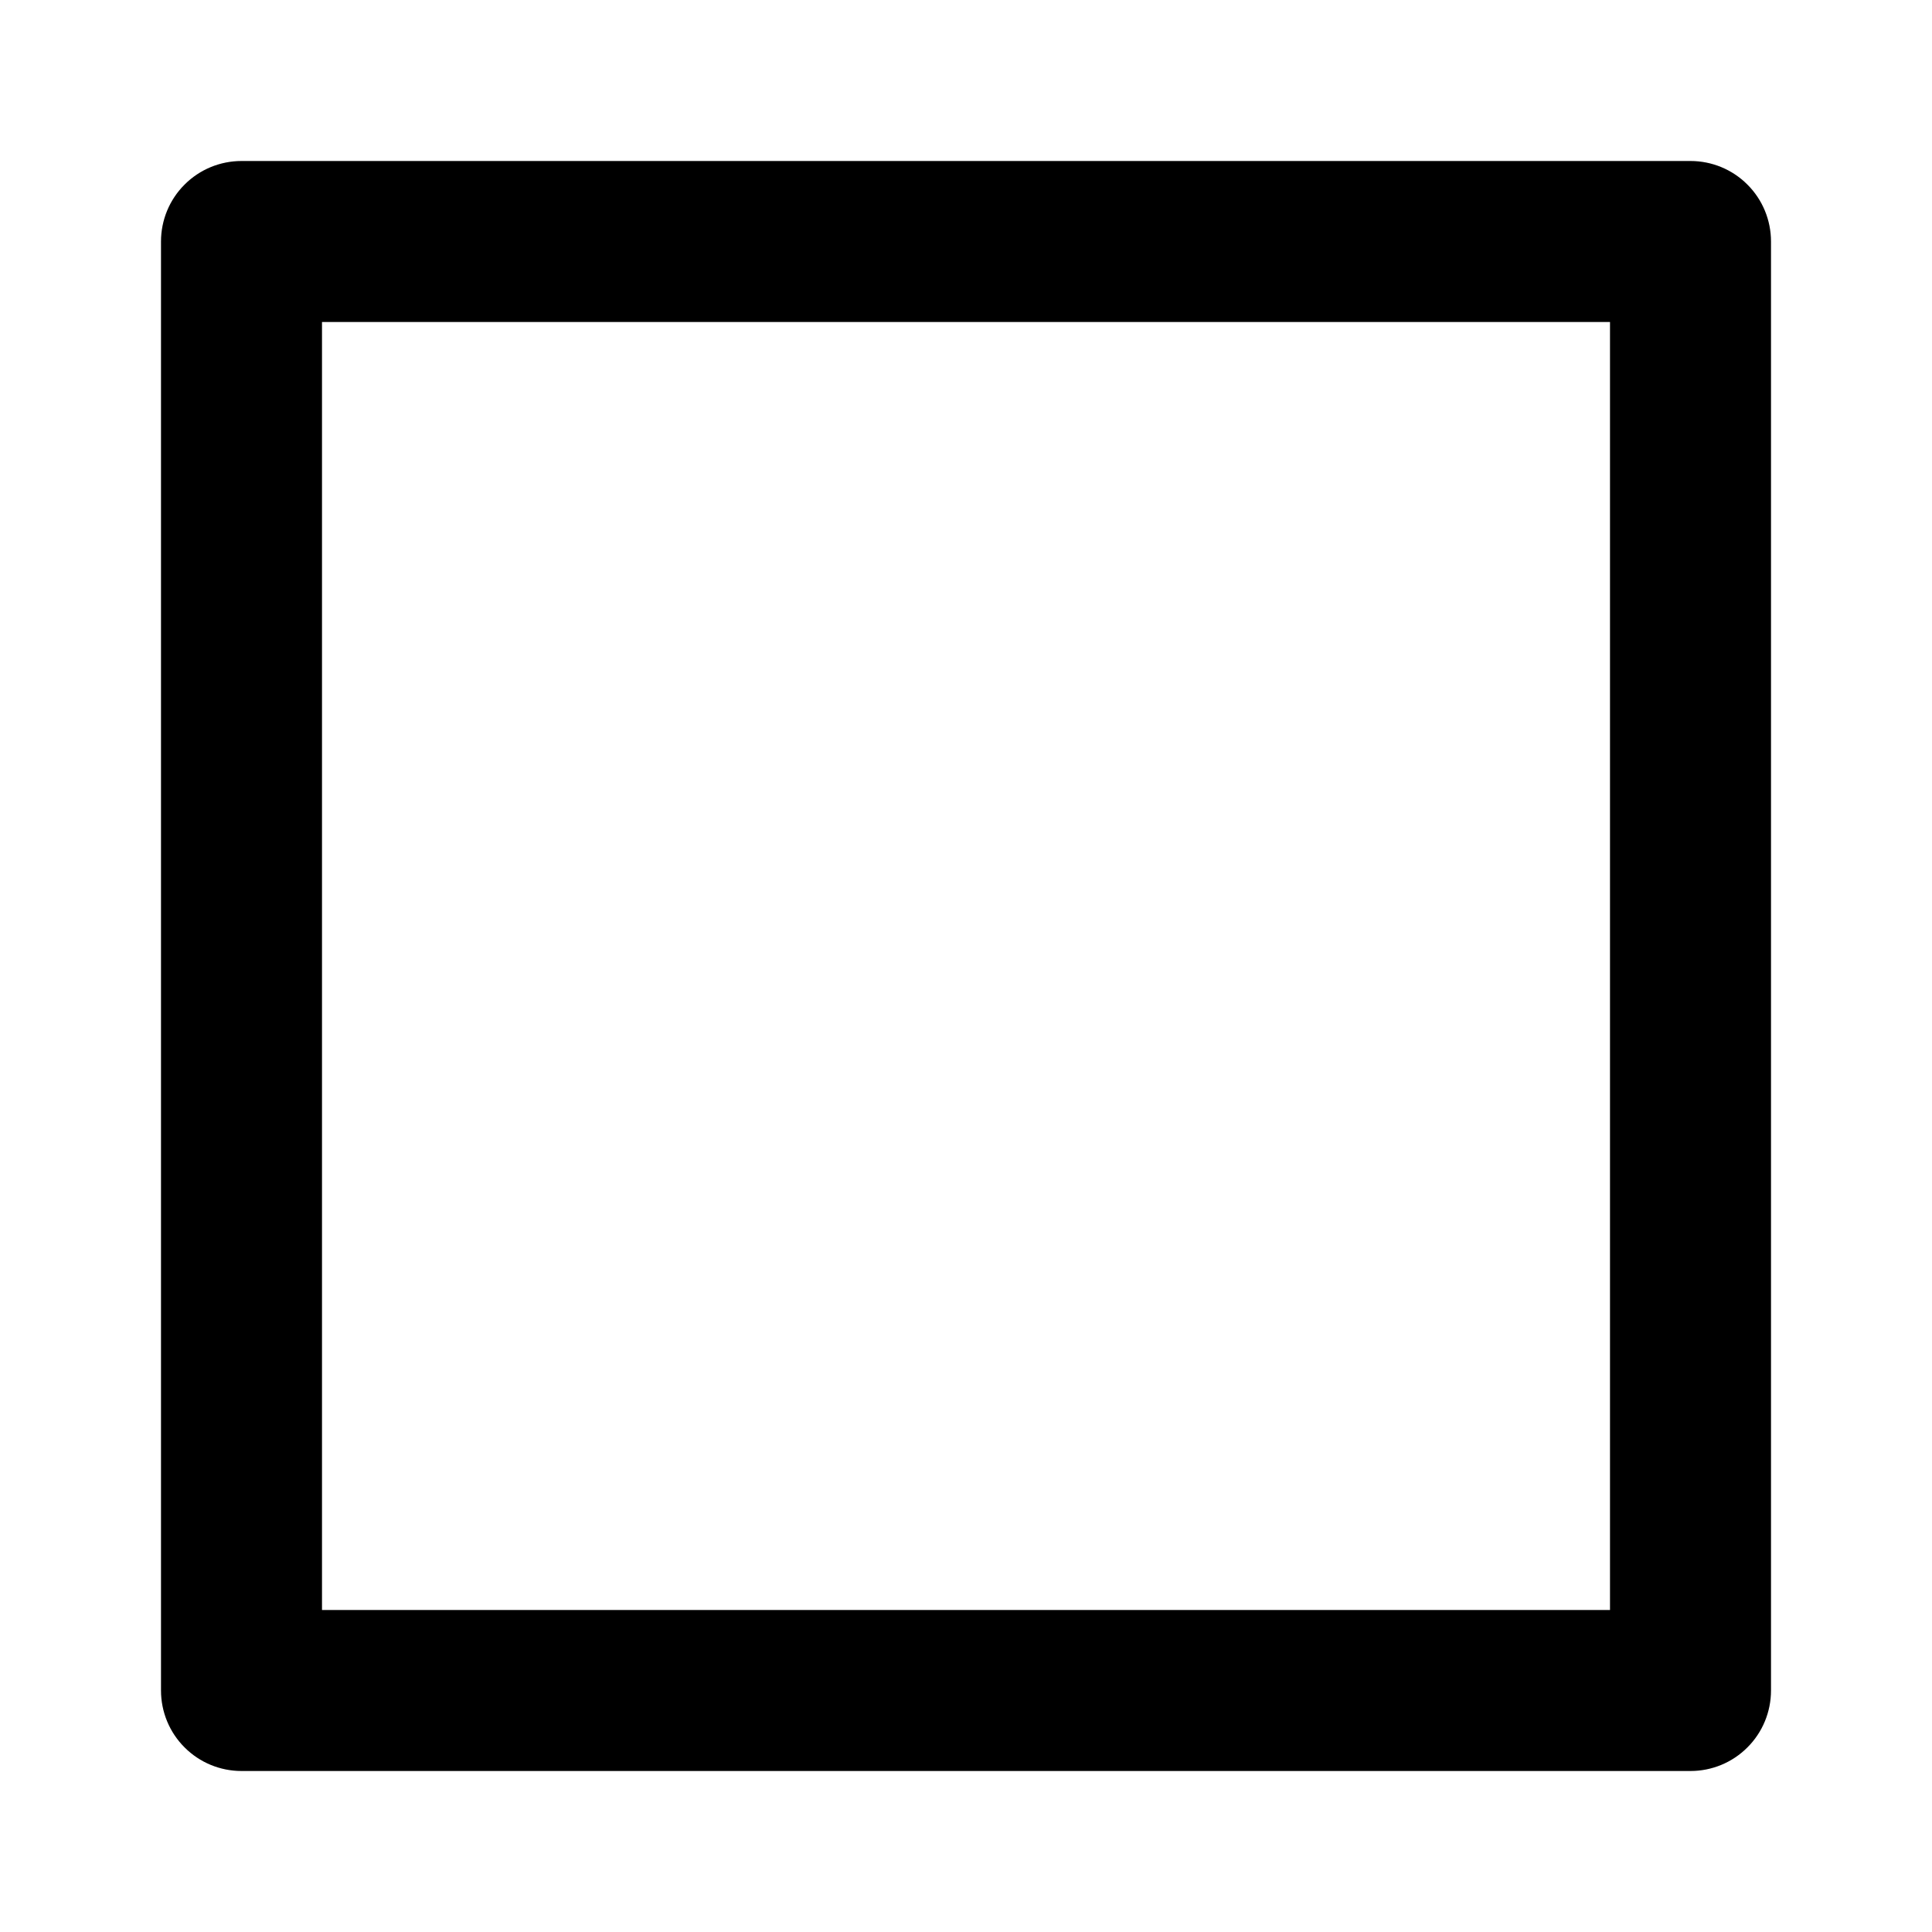
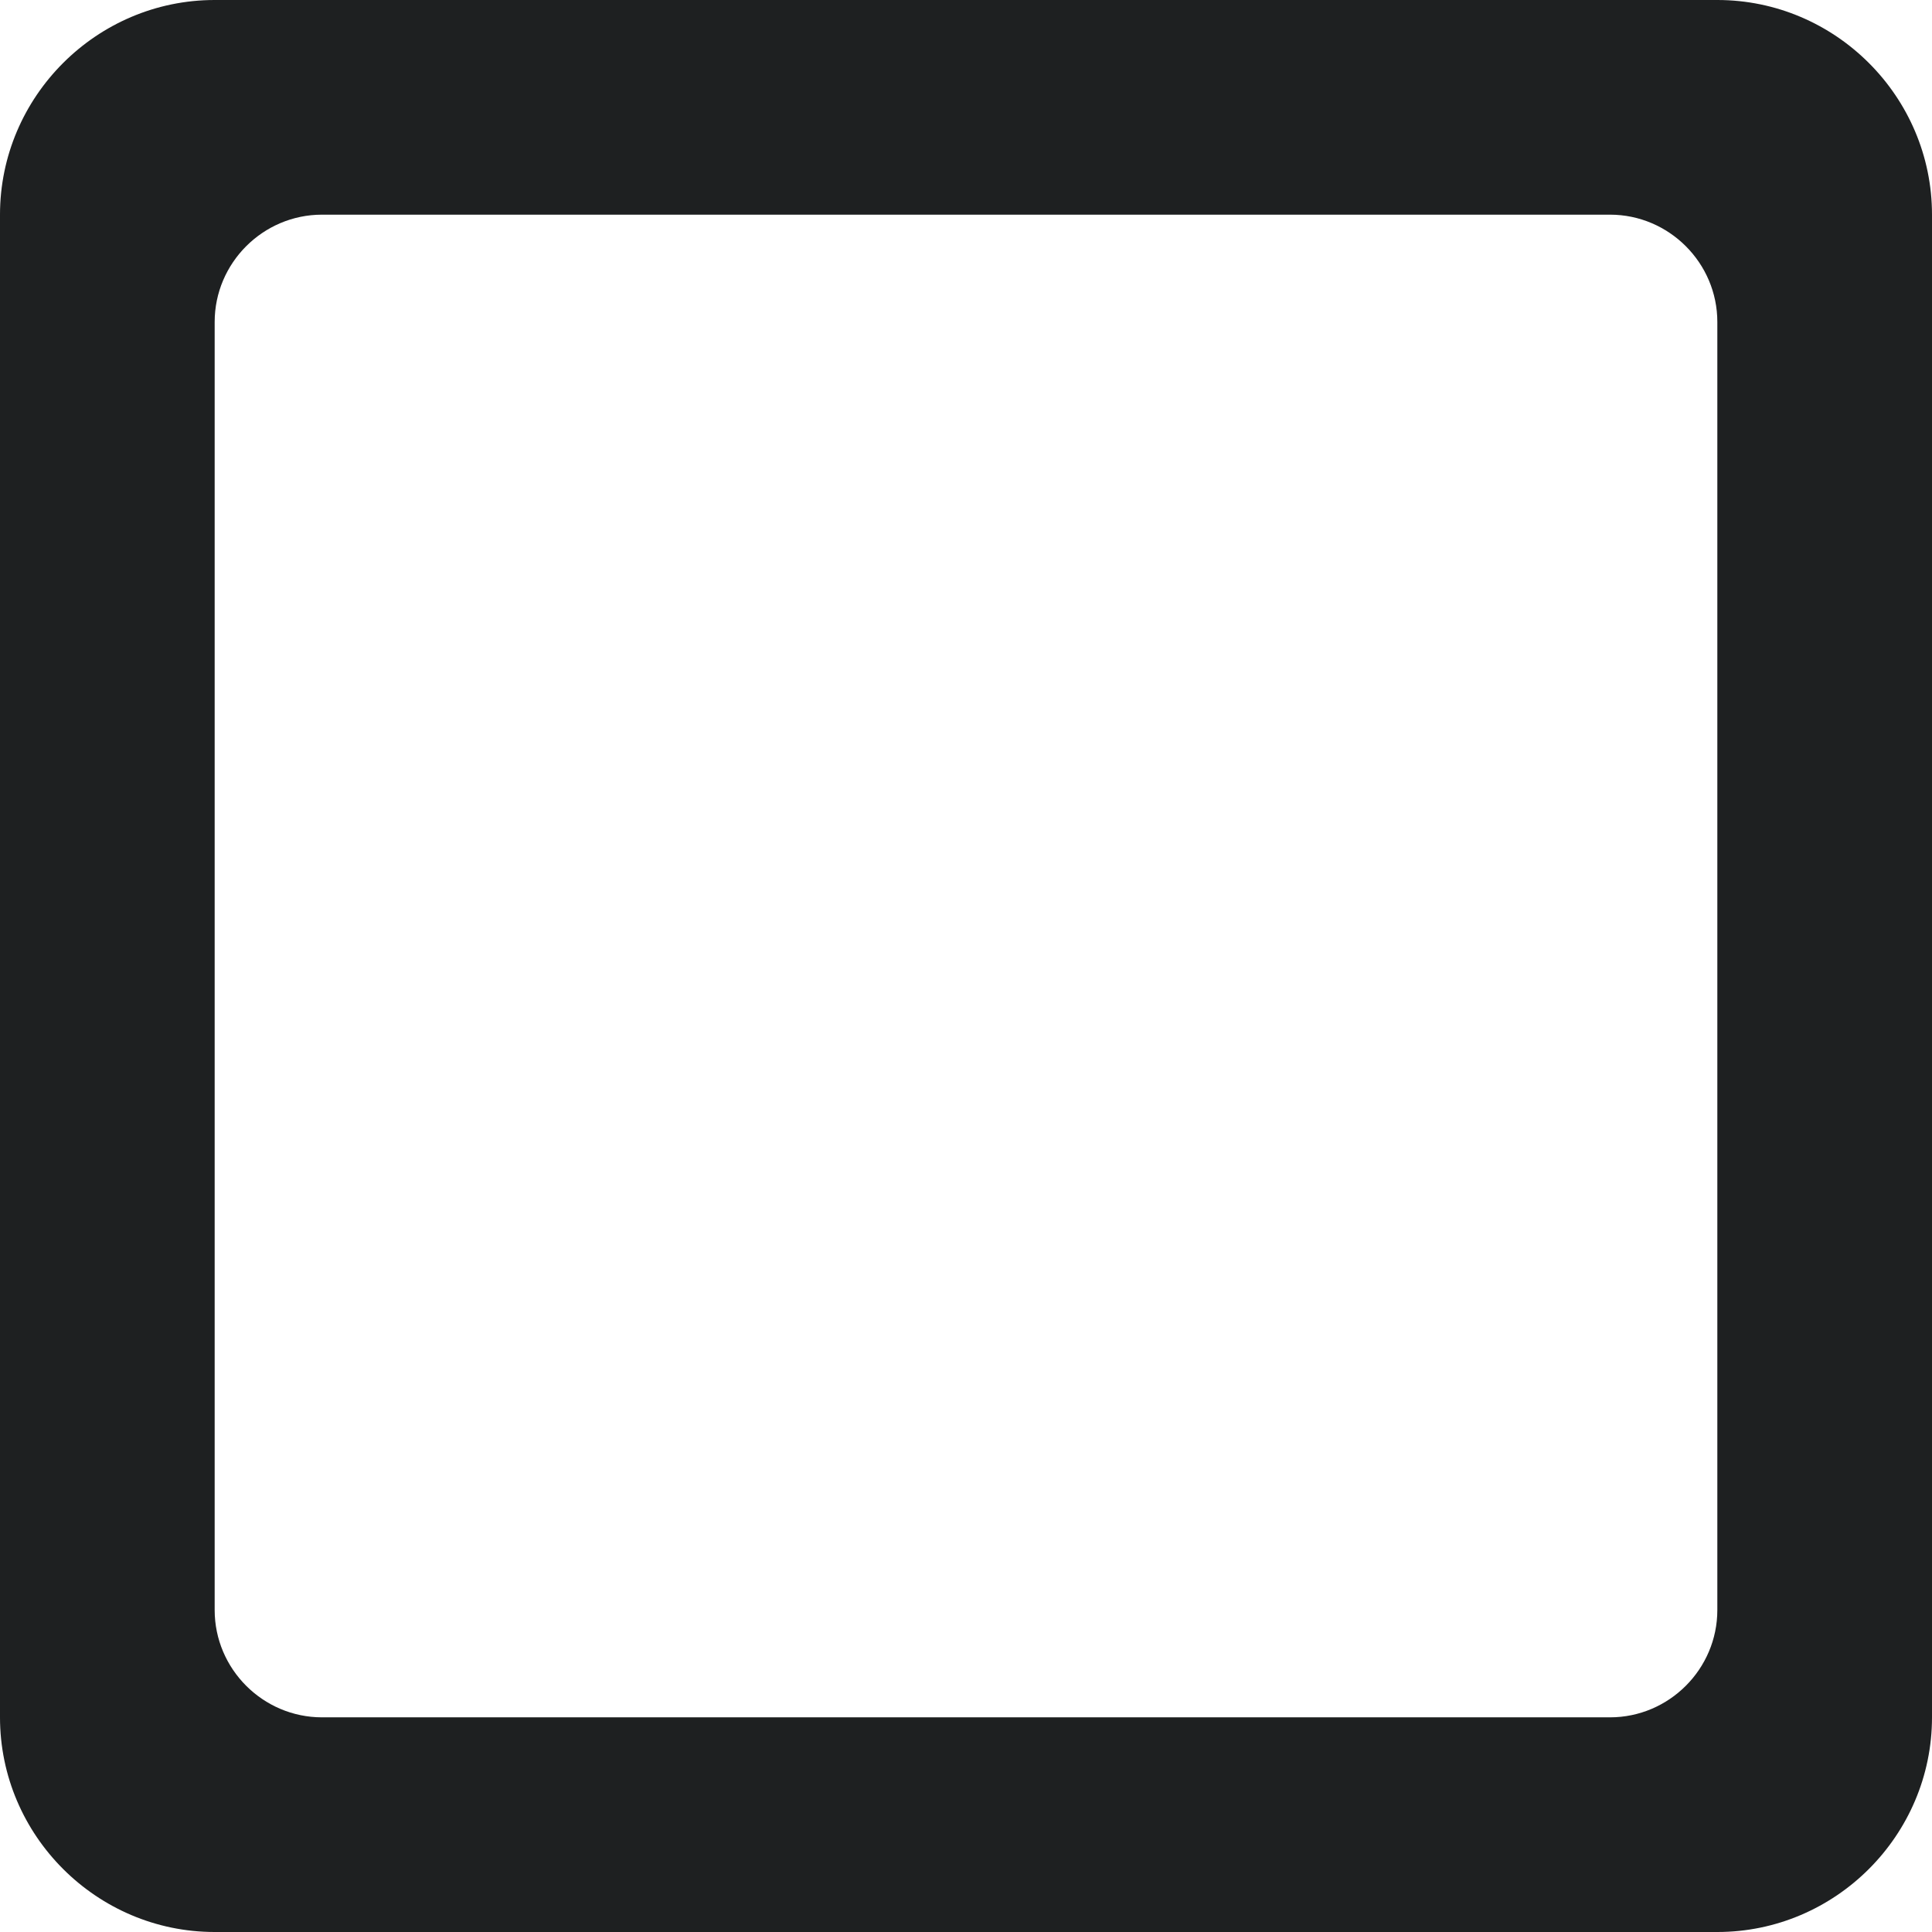
- <svg xmlns="http://www.w3.org/2000/svg" width="24" height="24" viewBox="0 0 24 24" fill="none">
-   <path d="M21 2H3C2.735 2 2.48 2.105 2.293 2.293C2.105 2.48 2 2.735 2 3V21C2 21.265 2.105 21.52 2.293 21.707C2.48 21.895 2.735 22 3 22H21C21.265 22 21.52 21.895 21.707 21.707C21.895 21.52 22 21.265 22 21V3C22 2.735 21.895 2.48 21.707 2.293C21.52 2.105 21.265 2 21 2ZM20 20H4V4H20V20Z" fill="black" />
+ <svg xmlns="http://www.w3.org/2000/svg" width="18" height="18" viewBox="0 0 18 18" fill="none">
+   <path d="M15 16H3C2.45 16 2 15.55 2 15V3C2 2.45 2.45 2 3 2H15C15.55 2 16 2.45 16 3V15C16 15.55 15.55 16 15 16ZM16 0H2C0.9 0 0 0.9 0 2V16C0 17.1 0.9 18 2 18H16C17.1 18 18 17.1 18 16V2C18 0.9 17.1 0 16 0Z" fill="#1E2021" />
</svg>
